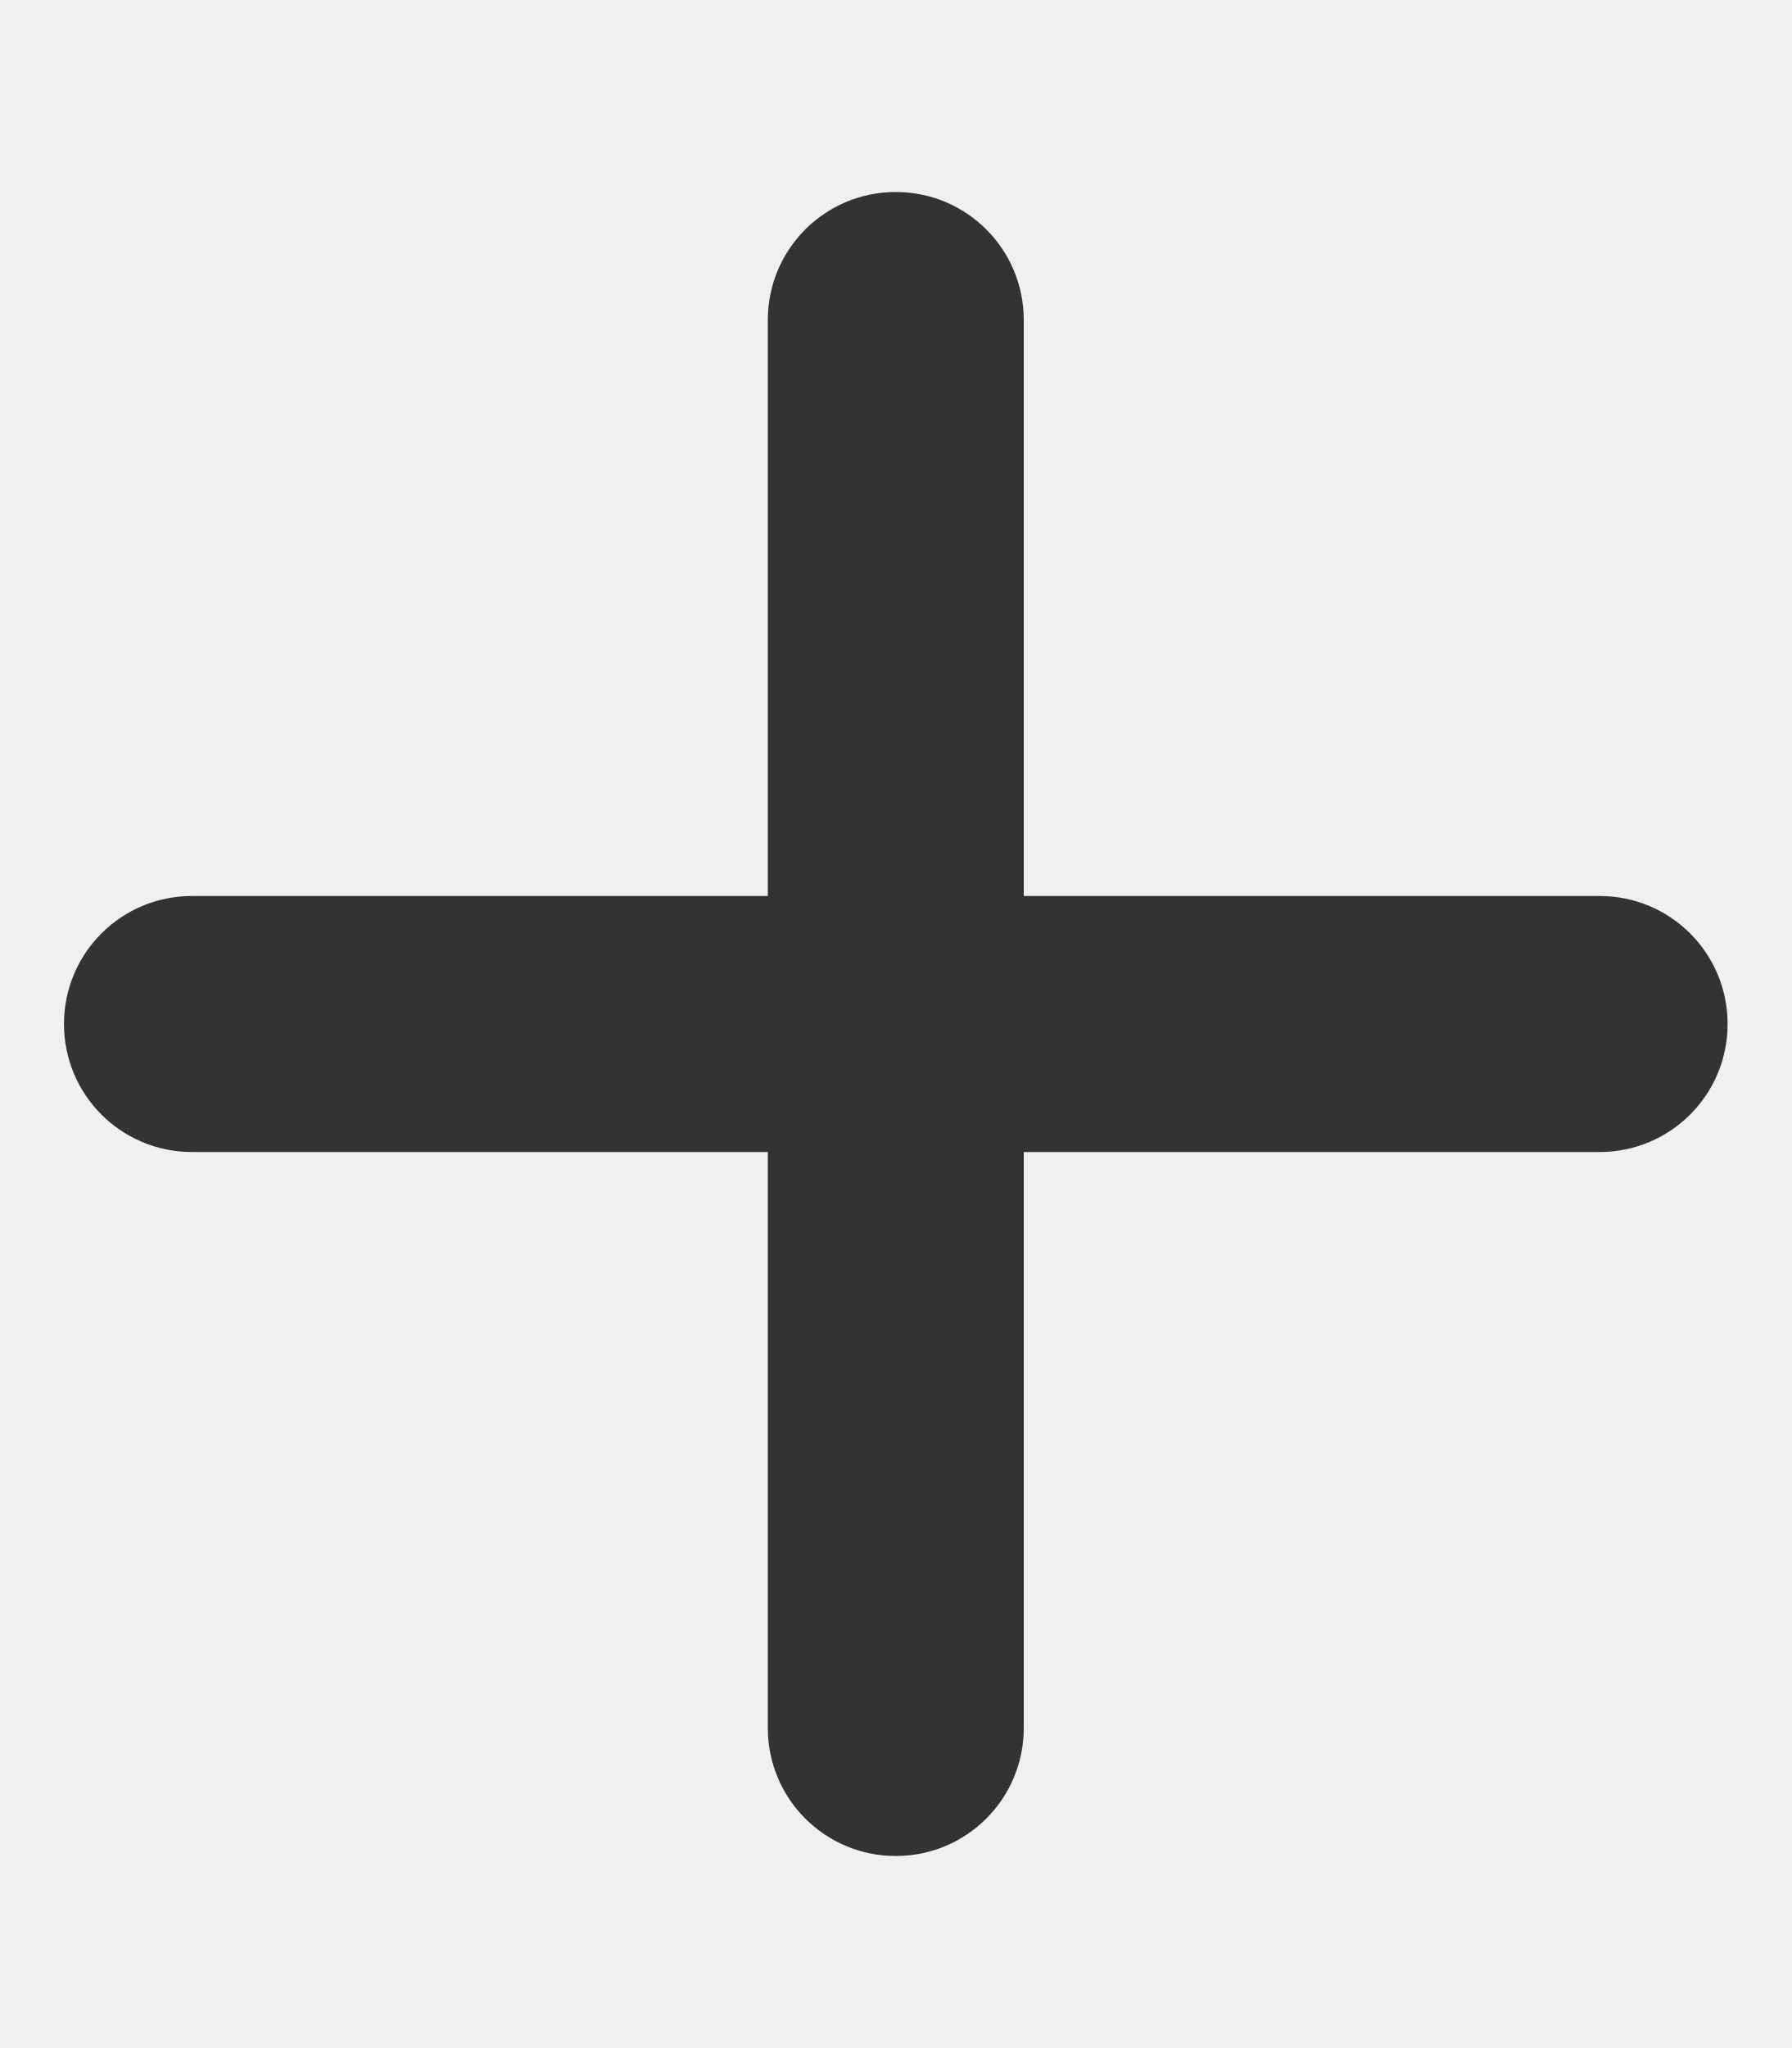
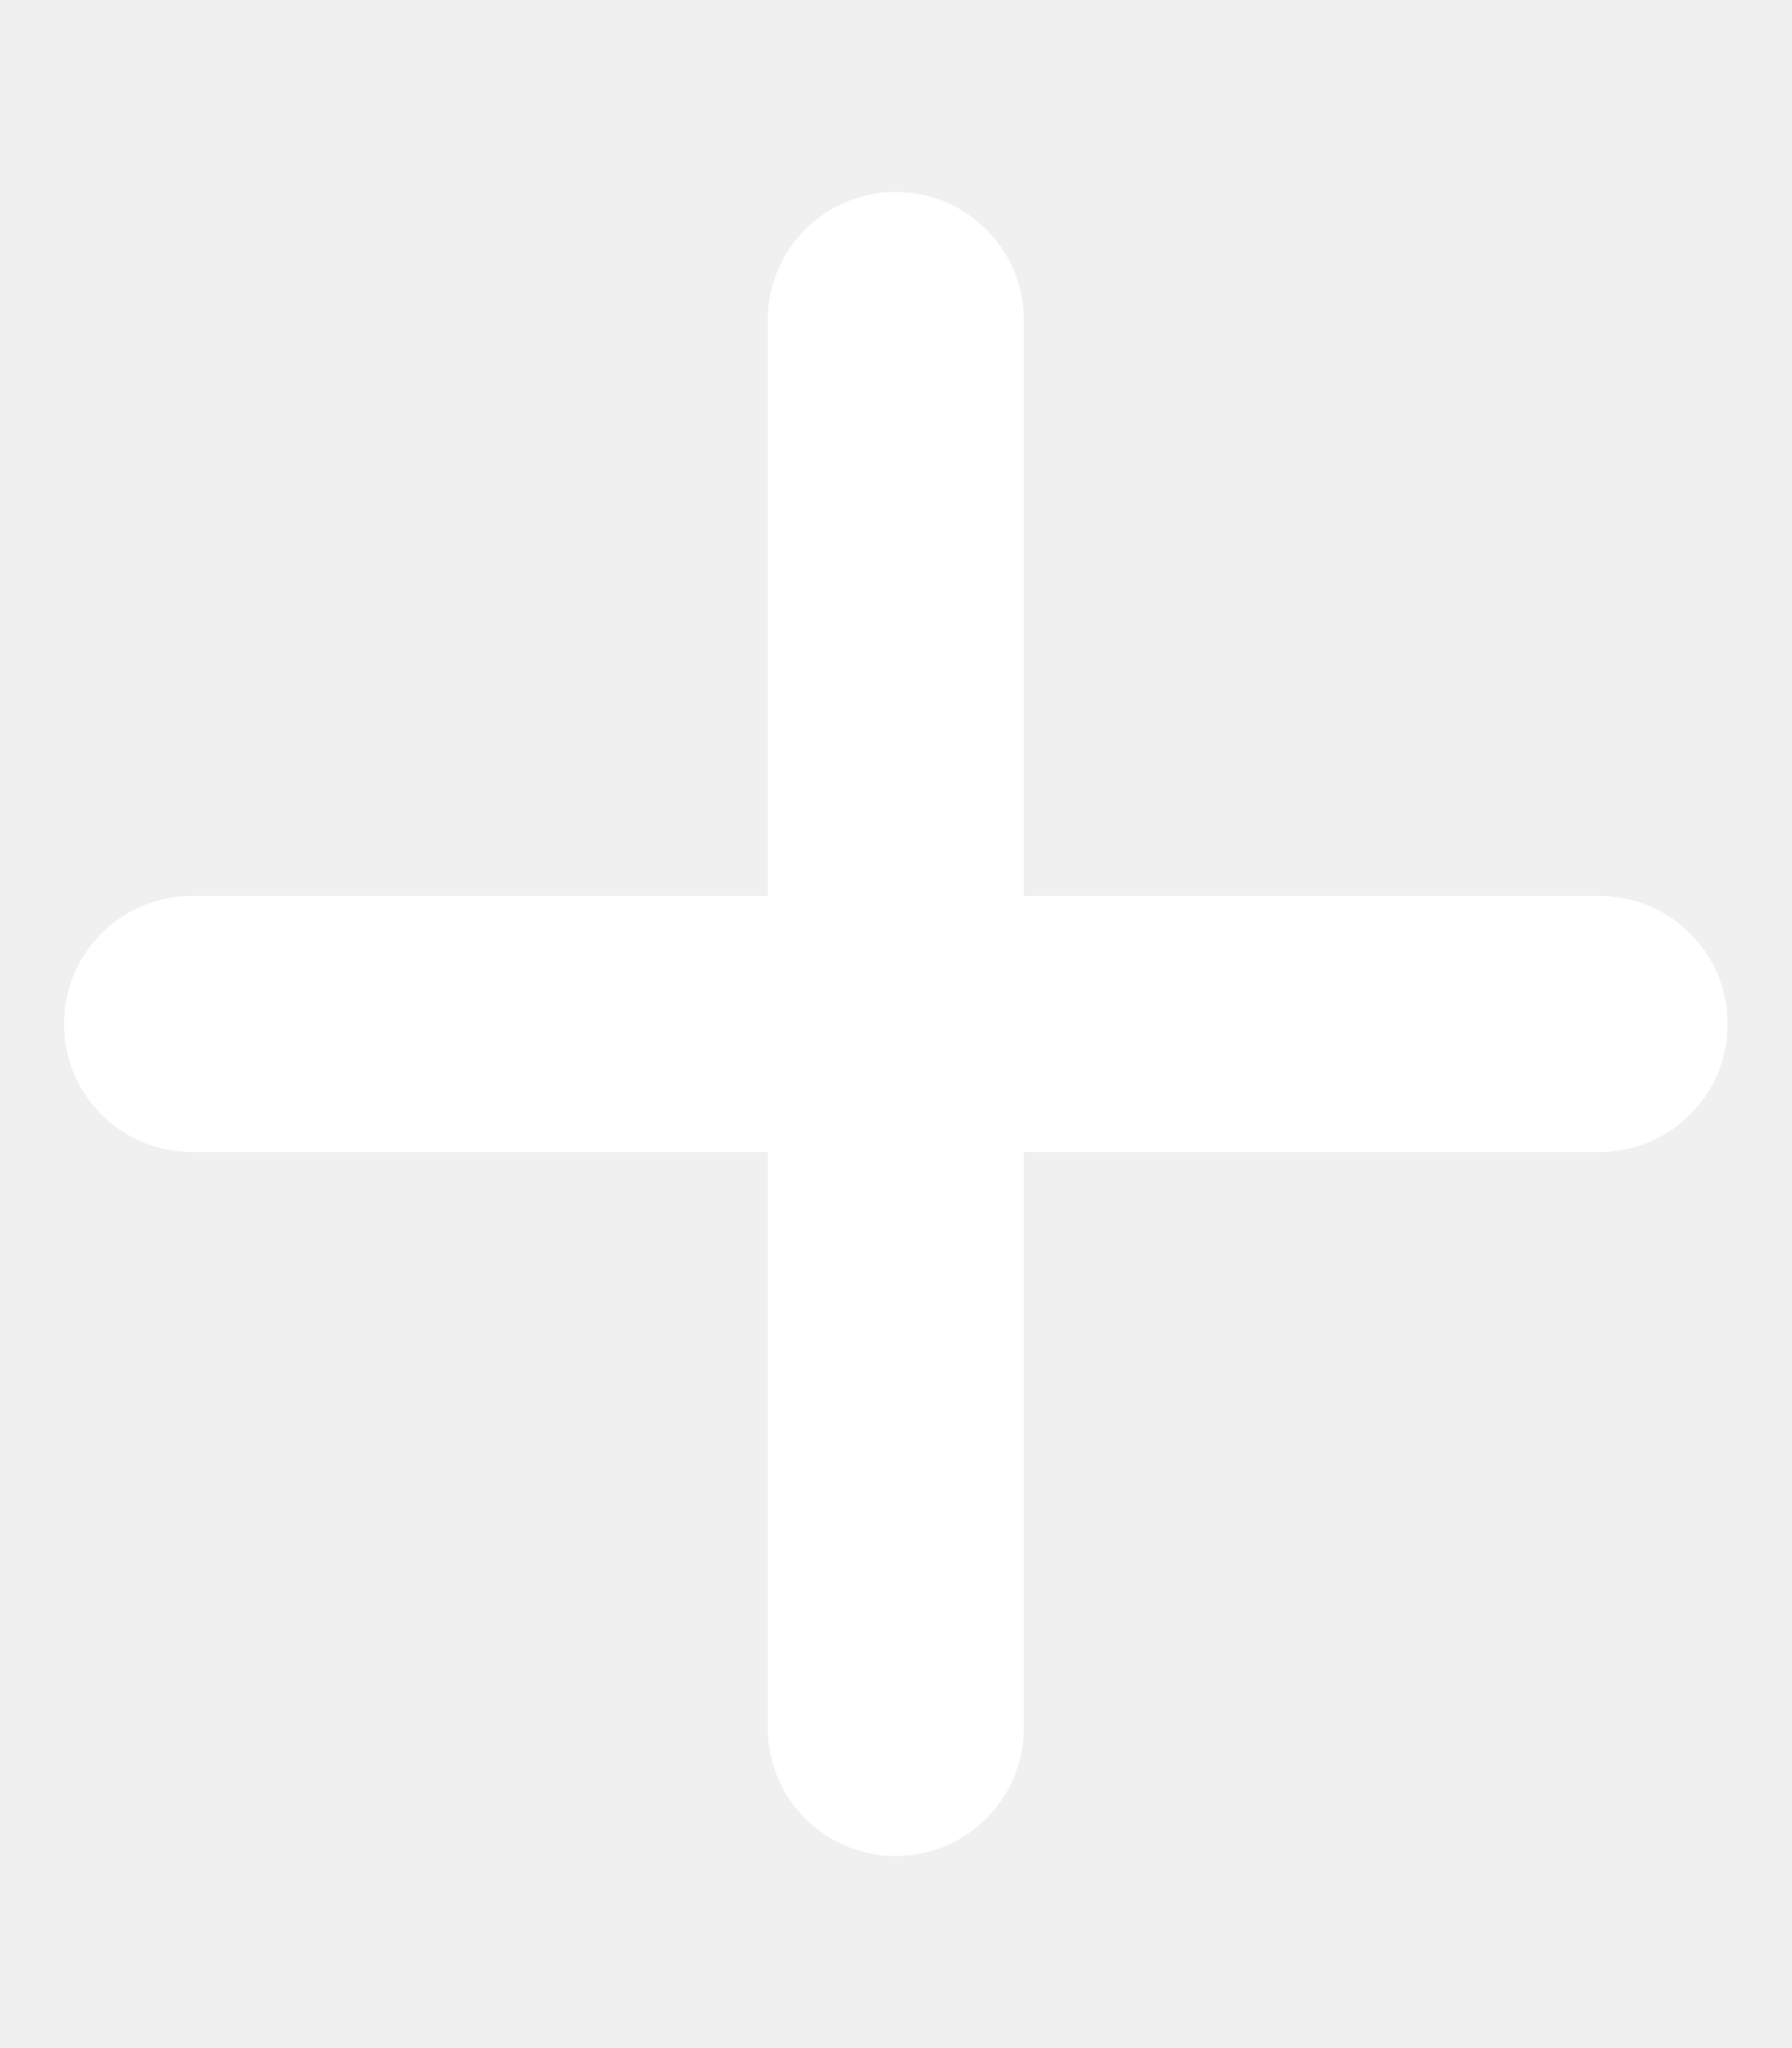
<svg xmlns="http://www.w3.org/2000/svg" viewBox="0 0 448 512">
-   <path fill="#333333" d="M256 80c0-17.7-14.3-32-32-32s-32 14.3-32 32l0 144L48 224c-17.7 0-32 14.3-32 32s14.3 32 32 32l144 0 0 144c0 17.7 14.3 32 32 32s32-14.3 32-32l0-144 144 0c17.7 0 32-14.3 32-32s-14.3-32-32-32l-144 0 0-144z" />
+   <path fill="#FFffff" d="M256 80c0-17.7-14.3-32-32-32s-32 14.3-32 32l0 144L48 224c-17.7 0-32 14.3-32 32s14.3 32 32 32l144 0 0 144c0 17.7 14.3 32 32 32s32-14.3 32-32l0-144 144 0c17.7 0 32-14.3 32-32s-14.3-32-32-32l-144 0 0-144z" />
</svg>
